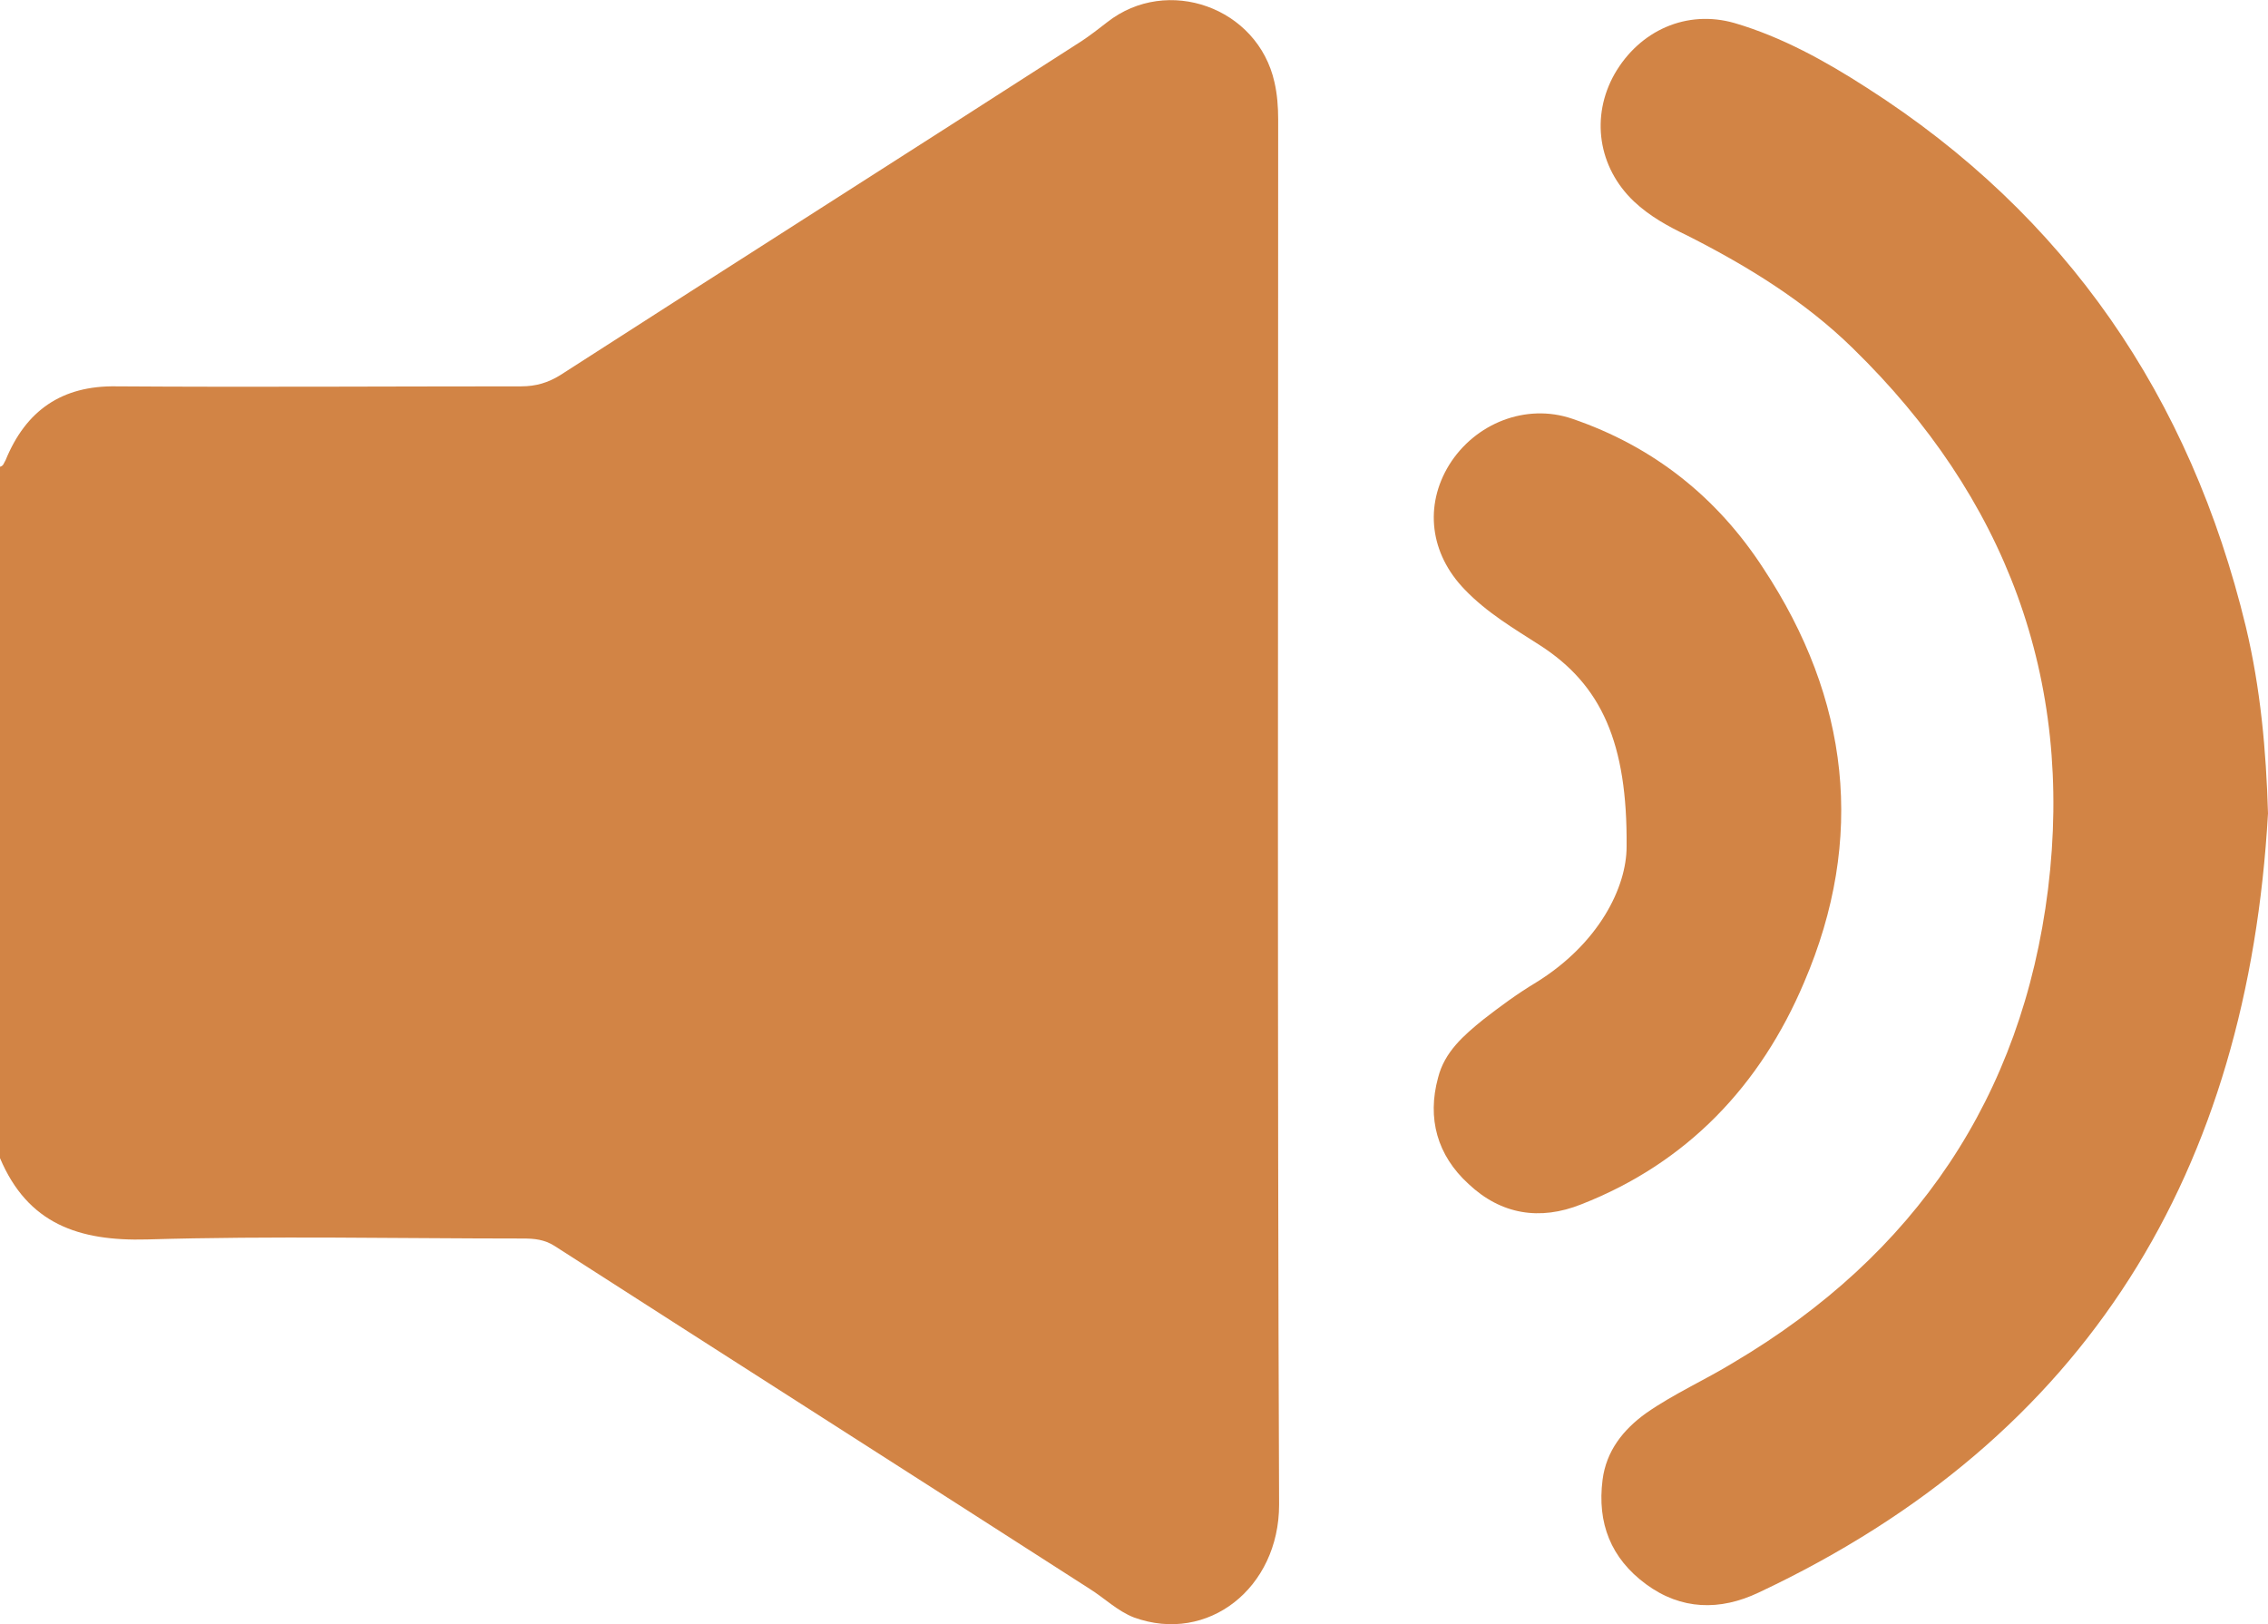
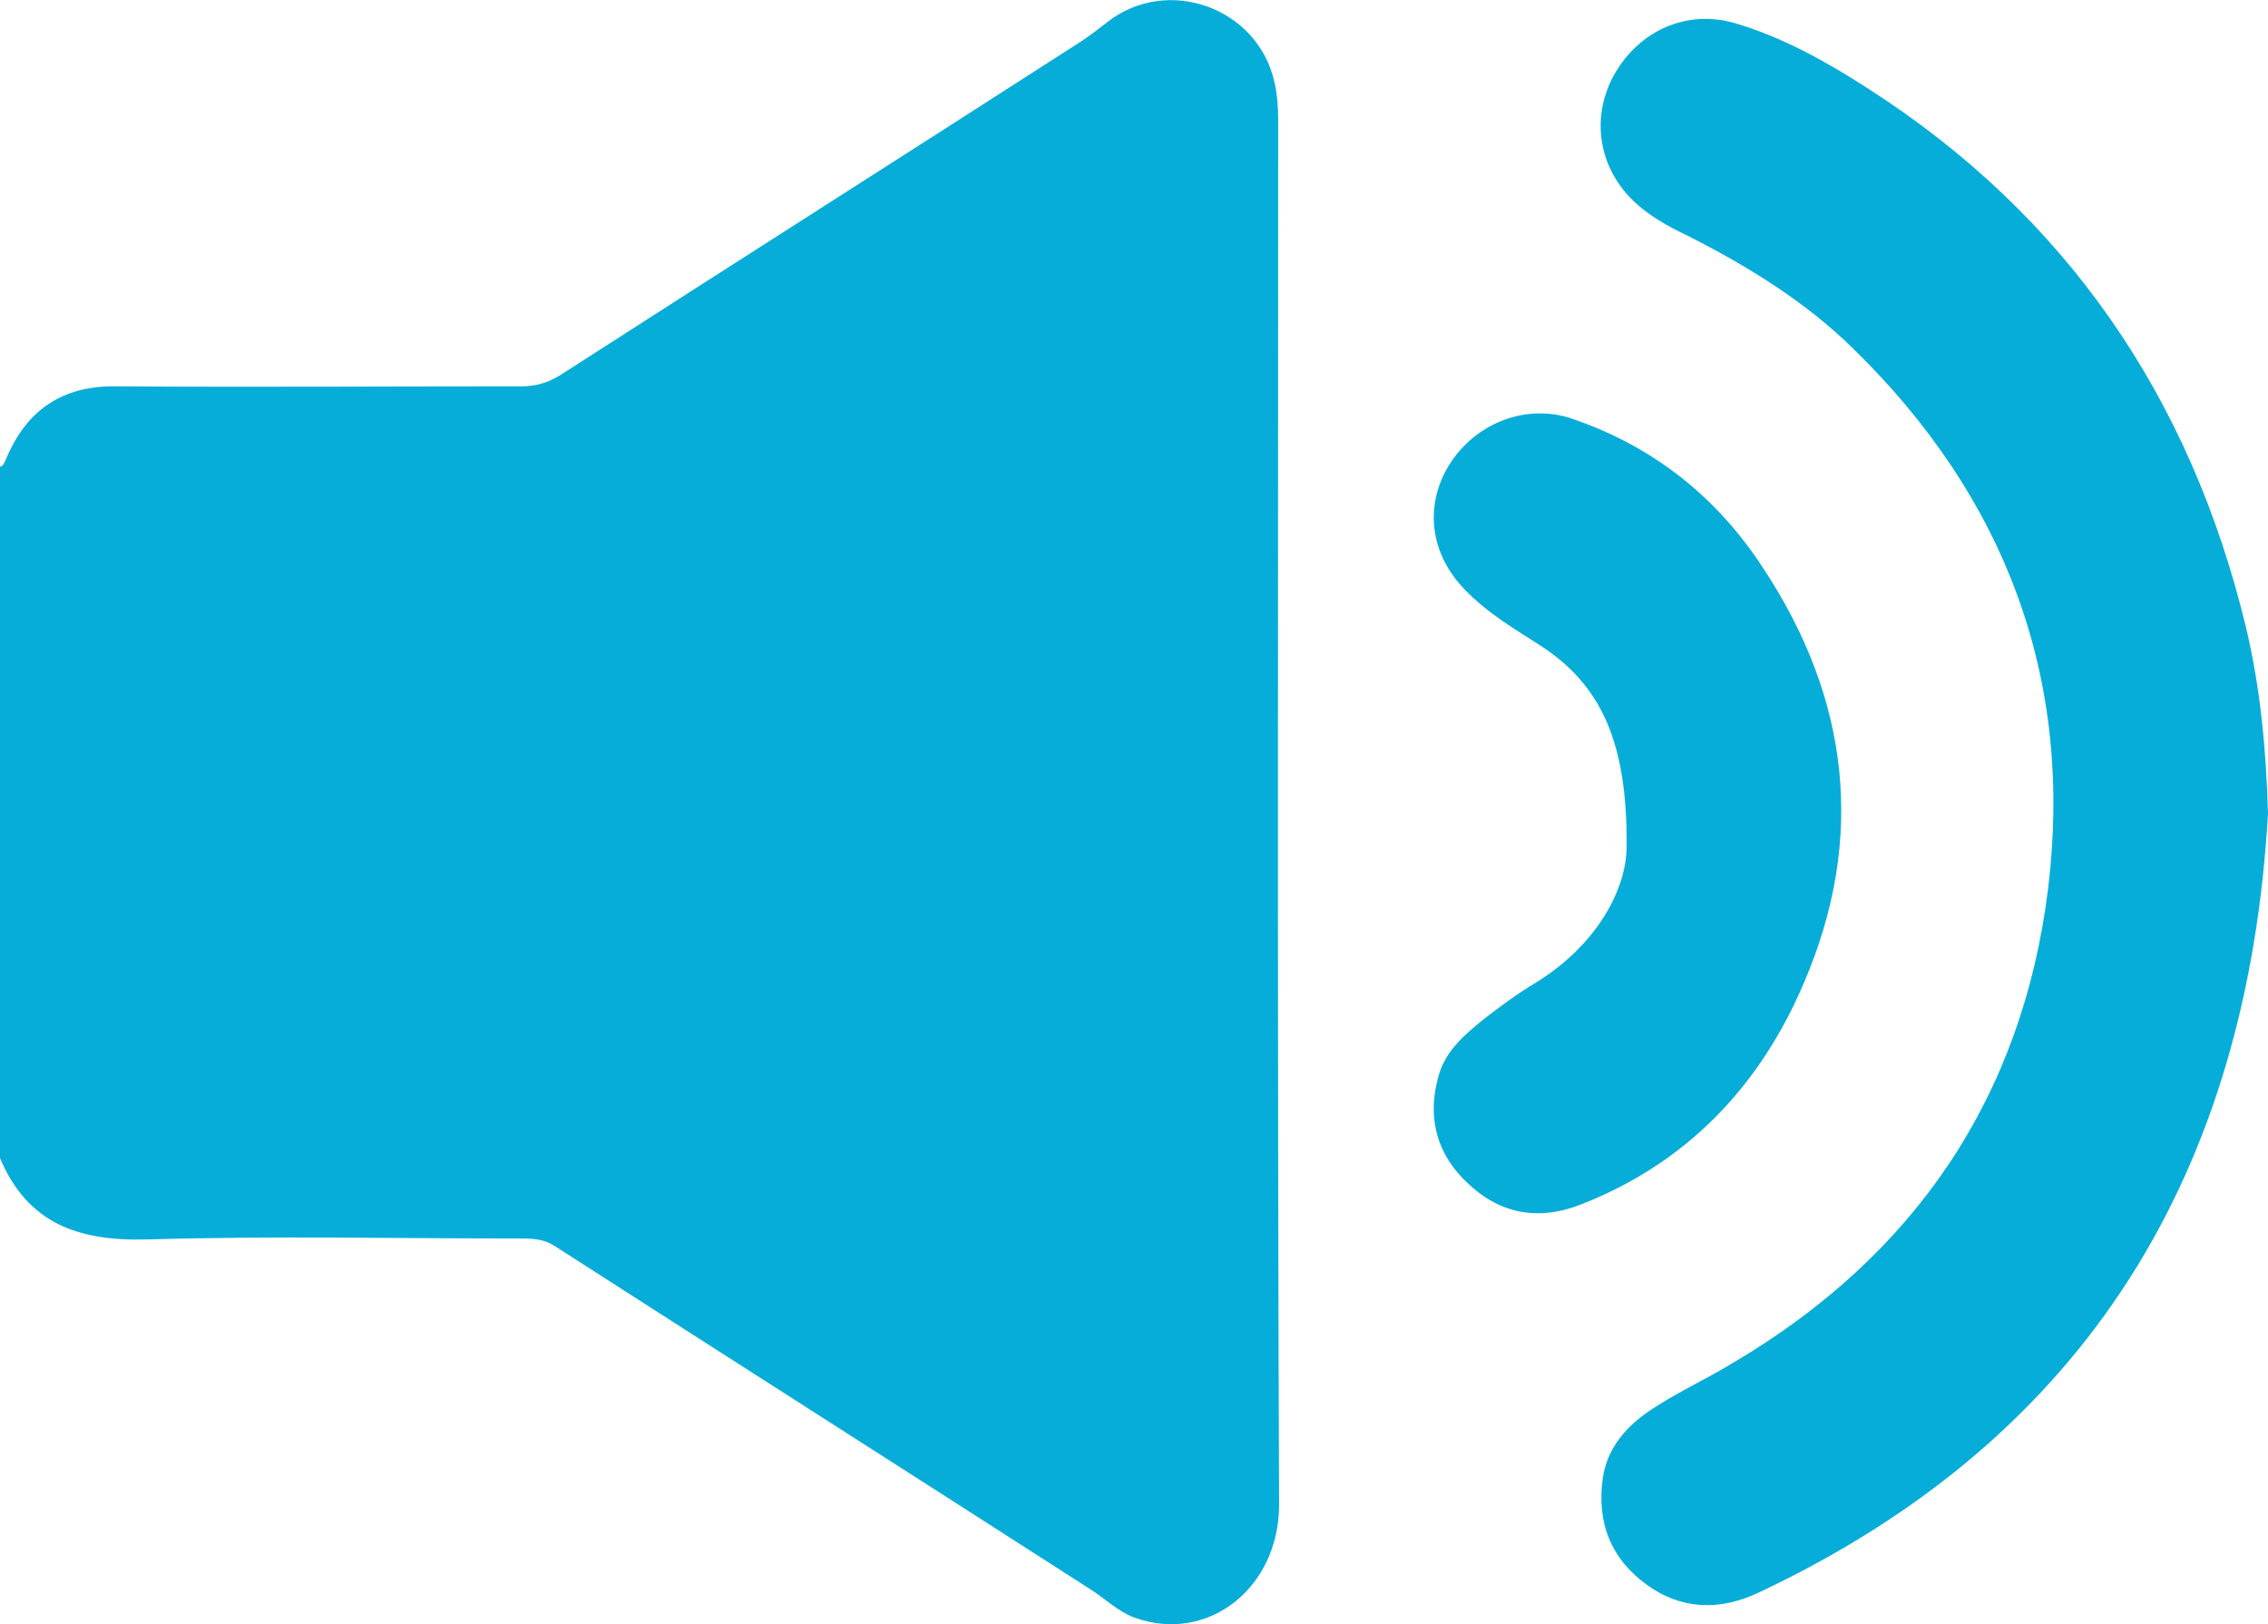
<svg xmlns="http://www.w3.org/2000/svg" version="1.1" id="Layer_1" x="0px" y="0px" viewBox="0 0 245.4 175.7" style="enable-background:new 0 0 245.4 175.7;" xml:space="preserve">
  <style type="text/css">
- 	.st0{fill:#D28445;}
+ 	.st0{fill:#06ADD9;}
</style>
  <g>
    <g>
      <g>
        <path class="st0" d="M0,50.5c0.4-0.1,0.4-0.4,0.6-0.7c2.2-5.4,6.1-8.1,12-8c14.6,0.1,29.2,0,43.8,0c1.6,0,2.9-0.4,4.2-1.2     c18.8-12.1,37.7-24.1,56.5-36.2c0.9-0.6,1.8-1.3,2.7-2c6.5-5.1,16.3-1.6,18.1,6.5c0.3,1.3,0.4,2.7,0.4,4c0,50-0.1,99.9,0.1,149.9     c0,9-7.7,15.1-15.7,12.2c-1.8-0.7-3.2-2.1-4.8-3.1c-19.3-12.4-38.6-24.7-57.9-37.1c-1.1-0.7-2.2-0.8-3.4-0.8     c-13.6,0-27.1-0.3-40.7,0.1C8.5,134.3,3,132.4,0,125.3C0,100.3,0,75.4,0,50.5z" />
        <path class="st0" d="M245.4,88c-2.2,38.6-19.4,67.5-55.1,84.3c-4.2,2-8.4,1.9-12.2-0.9c-3.8-2.8-5.3-6.6-4.7-11.3     c0.4-3.1,2.2-5.4,4.7-7.2c3-2.1,6.4-3.6,9.5-5.5c19.6-11.6,31.2-28.7,34-51.2c2.8-22.8-4.6-42.4-21.1-58.5     c-5.2-5.1-11.4-8.9-17.9-12.2c-2.1-1-4.1-2.1-5.8-3.7c-3.9-3.7-4.7-9.2-2.1-13.8c2.7-4.7,7.8-7,13-5.5c5.1,1.5,9.8,4.1,14.3,7     c21.6,13.8,35,33.5,41,58.3C244.6,74.5,245.2,81.2,245.4,88z" />
        <path class="st0" d="M176,91.6c0.1-11.2-2.7-17.5-9.4-21.8c-2.8-1.8-5.7-3.5-8.1-6c-3.8-3.9-4.4-9.1-1.7-13.5     c2.8-4.5,8.3-6.7,13.3-5c8.8,3,15.7,8.5,20.7,16.2c9.3,14.1,11.1,29.2,4.4,44.8c-4.7,11.1-12.6,19.5-24.1,24     c-4.5,1.8-8.7,1.1-12.2-2.2c-3.4-3.1-4.5-7.1-3.3-11.5c0.7-2.8,2.8-4.6,4.9-6.3c1.8-1.4,3.7-2.8,5.7-4C173,102.1,176,96,176,91.6     z" />
      </g>
    </g>
  </g>
</svg>
